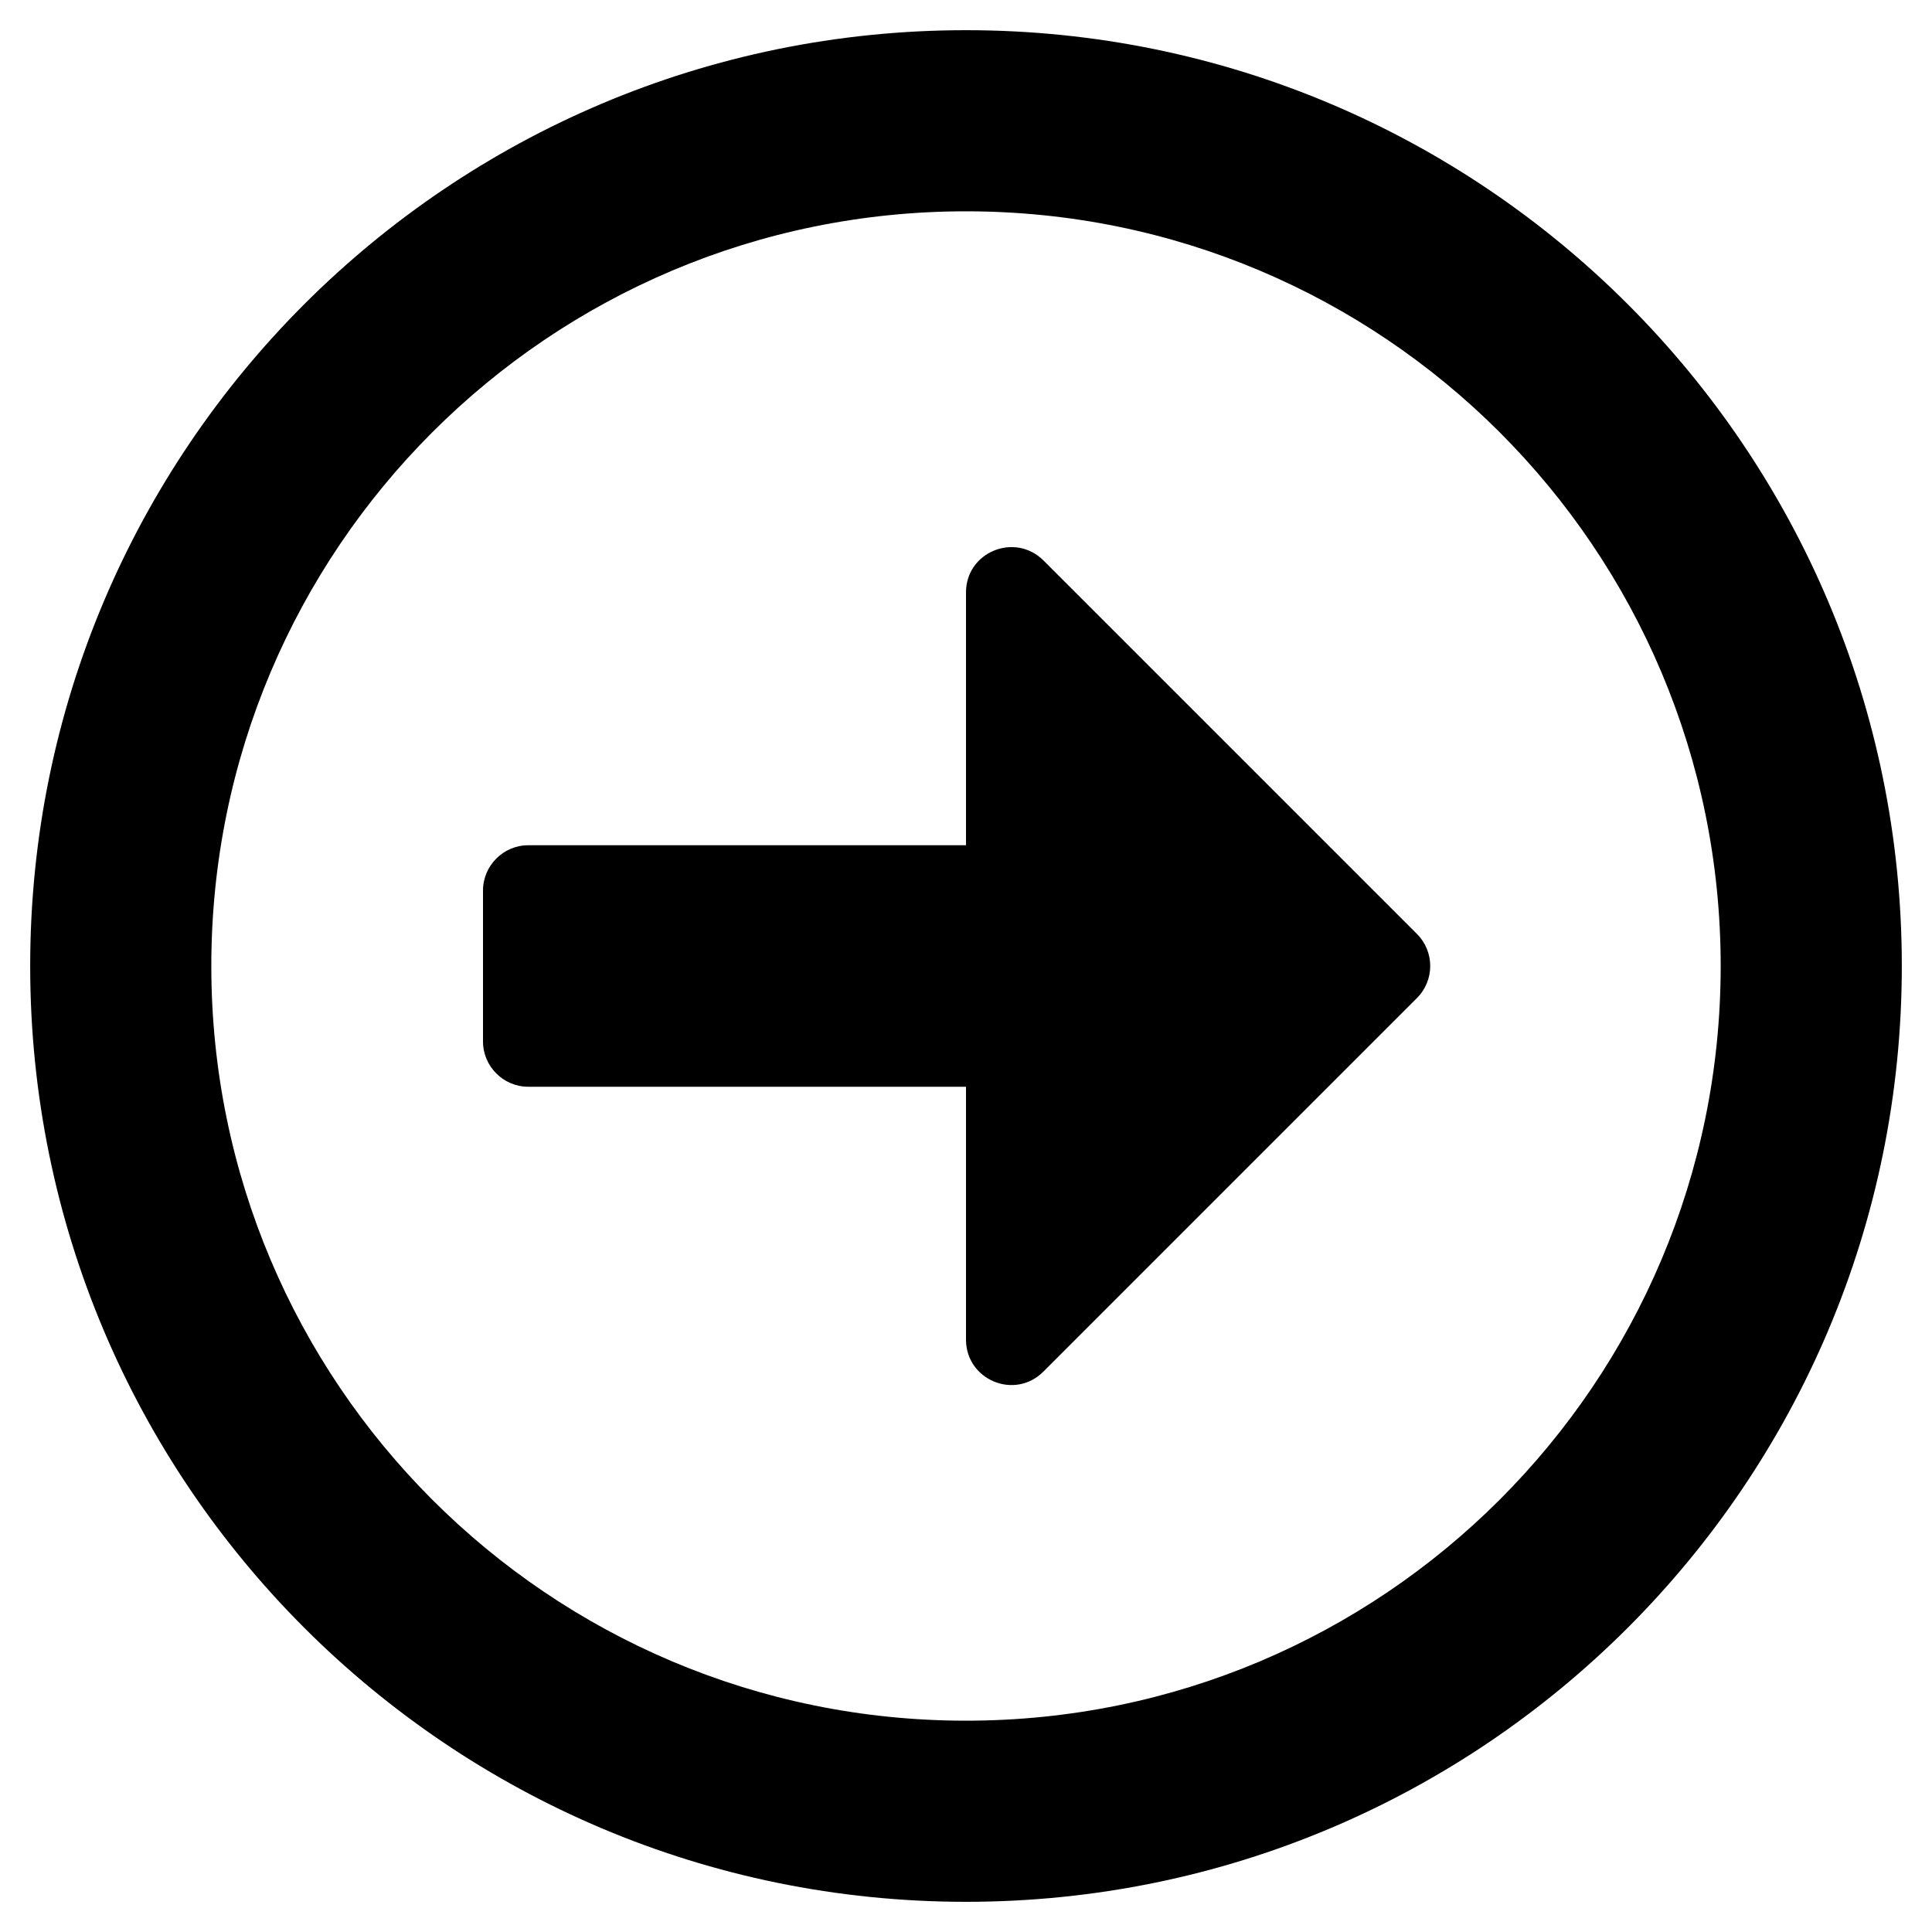
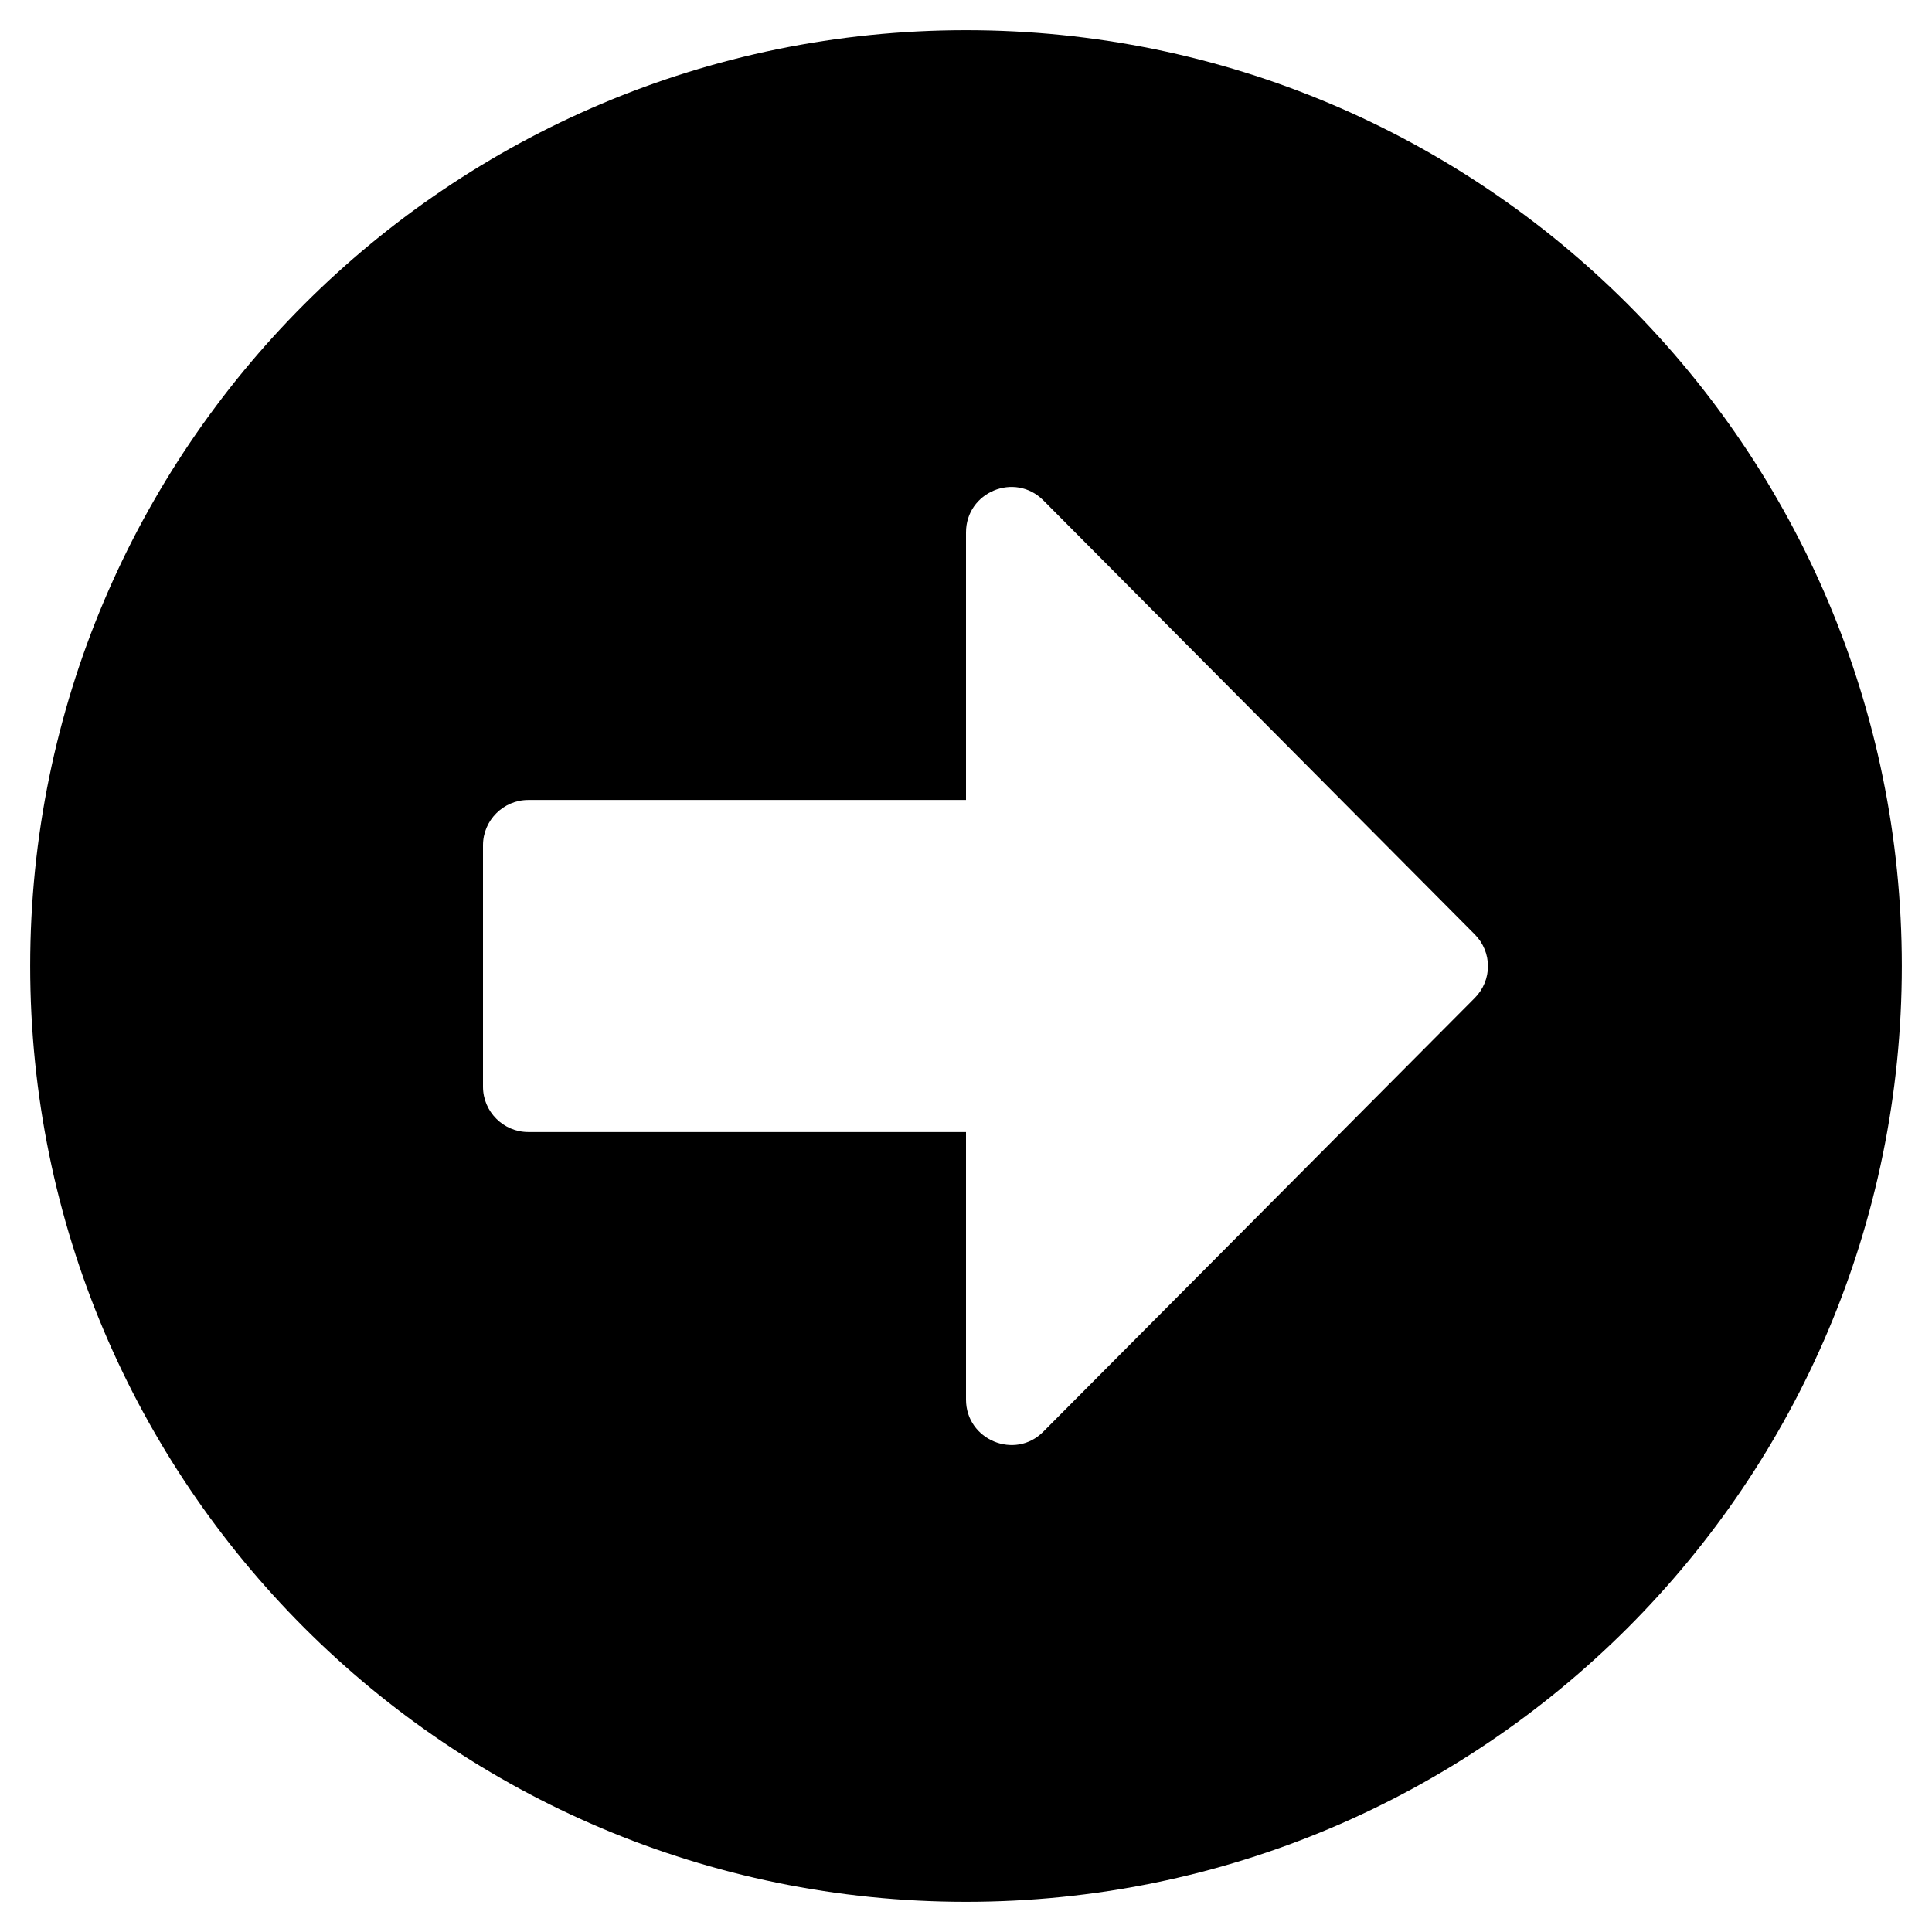
<svg xmlns="http://www.w3.org/2000/svg" viewBox="0 0 512 512">
-   <path d="M504 256C504 119 393 8 256 8S8 119 8 256s111 248 248 248 248-111 248-248zm-448 0c0-110.5 89.5-200 200-200s200 89.5 200 200-89.5 200-200 200S56 366.5 56 256zm72 20v-40c0-6.6 5.4-12 12-12h116v-67c0-10.7 12.9-16 20.5-8.5l99 99c4.7 4.7 4.7 12.3 0 17l-99 99c-7.6 7.6-20.5 2.2-20.5-8.5v-67H140c-6.6 0-12-5.4-12-12z" />
+   <path d="M256 8c137 0 248 111 248 248S393 504 256 504 8 393 8 256 119 8 256 8zM140 300h116v70.9c0 10.7 13 16.1 20.5 8.5l114.3-114.9c4.7-4.7 4.7-12.2 0-16.9l-114.3-115c-7.6-7.6-20.5-2.2-20.5 8.5V212H140c-6.6 0-12 5.4-12 12v64c0 6.6 5.4 12 12 12z" />
</svg>
